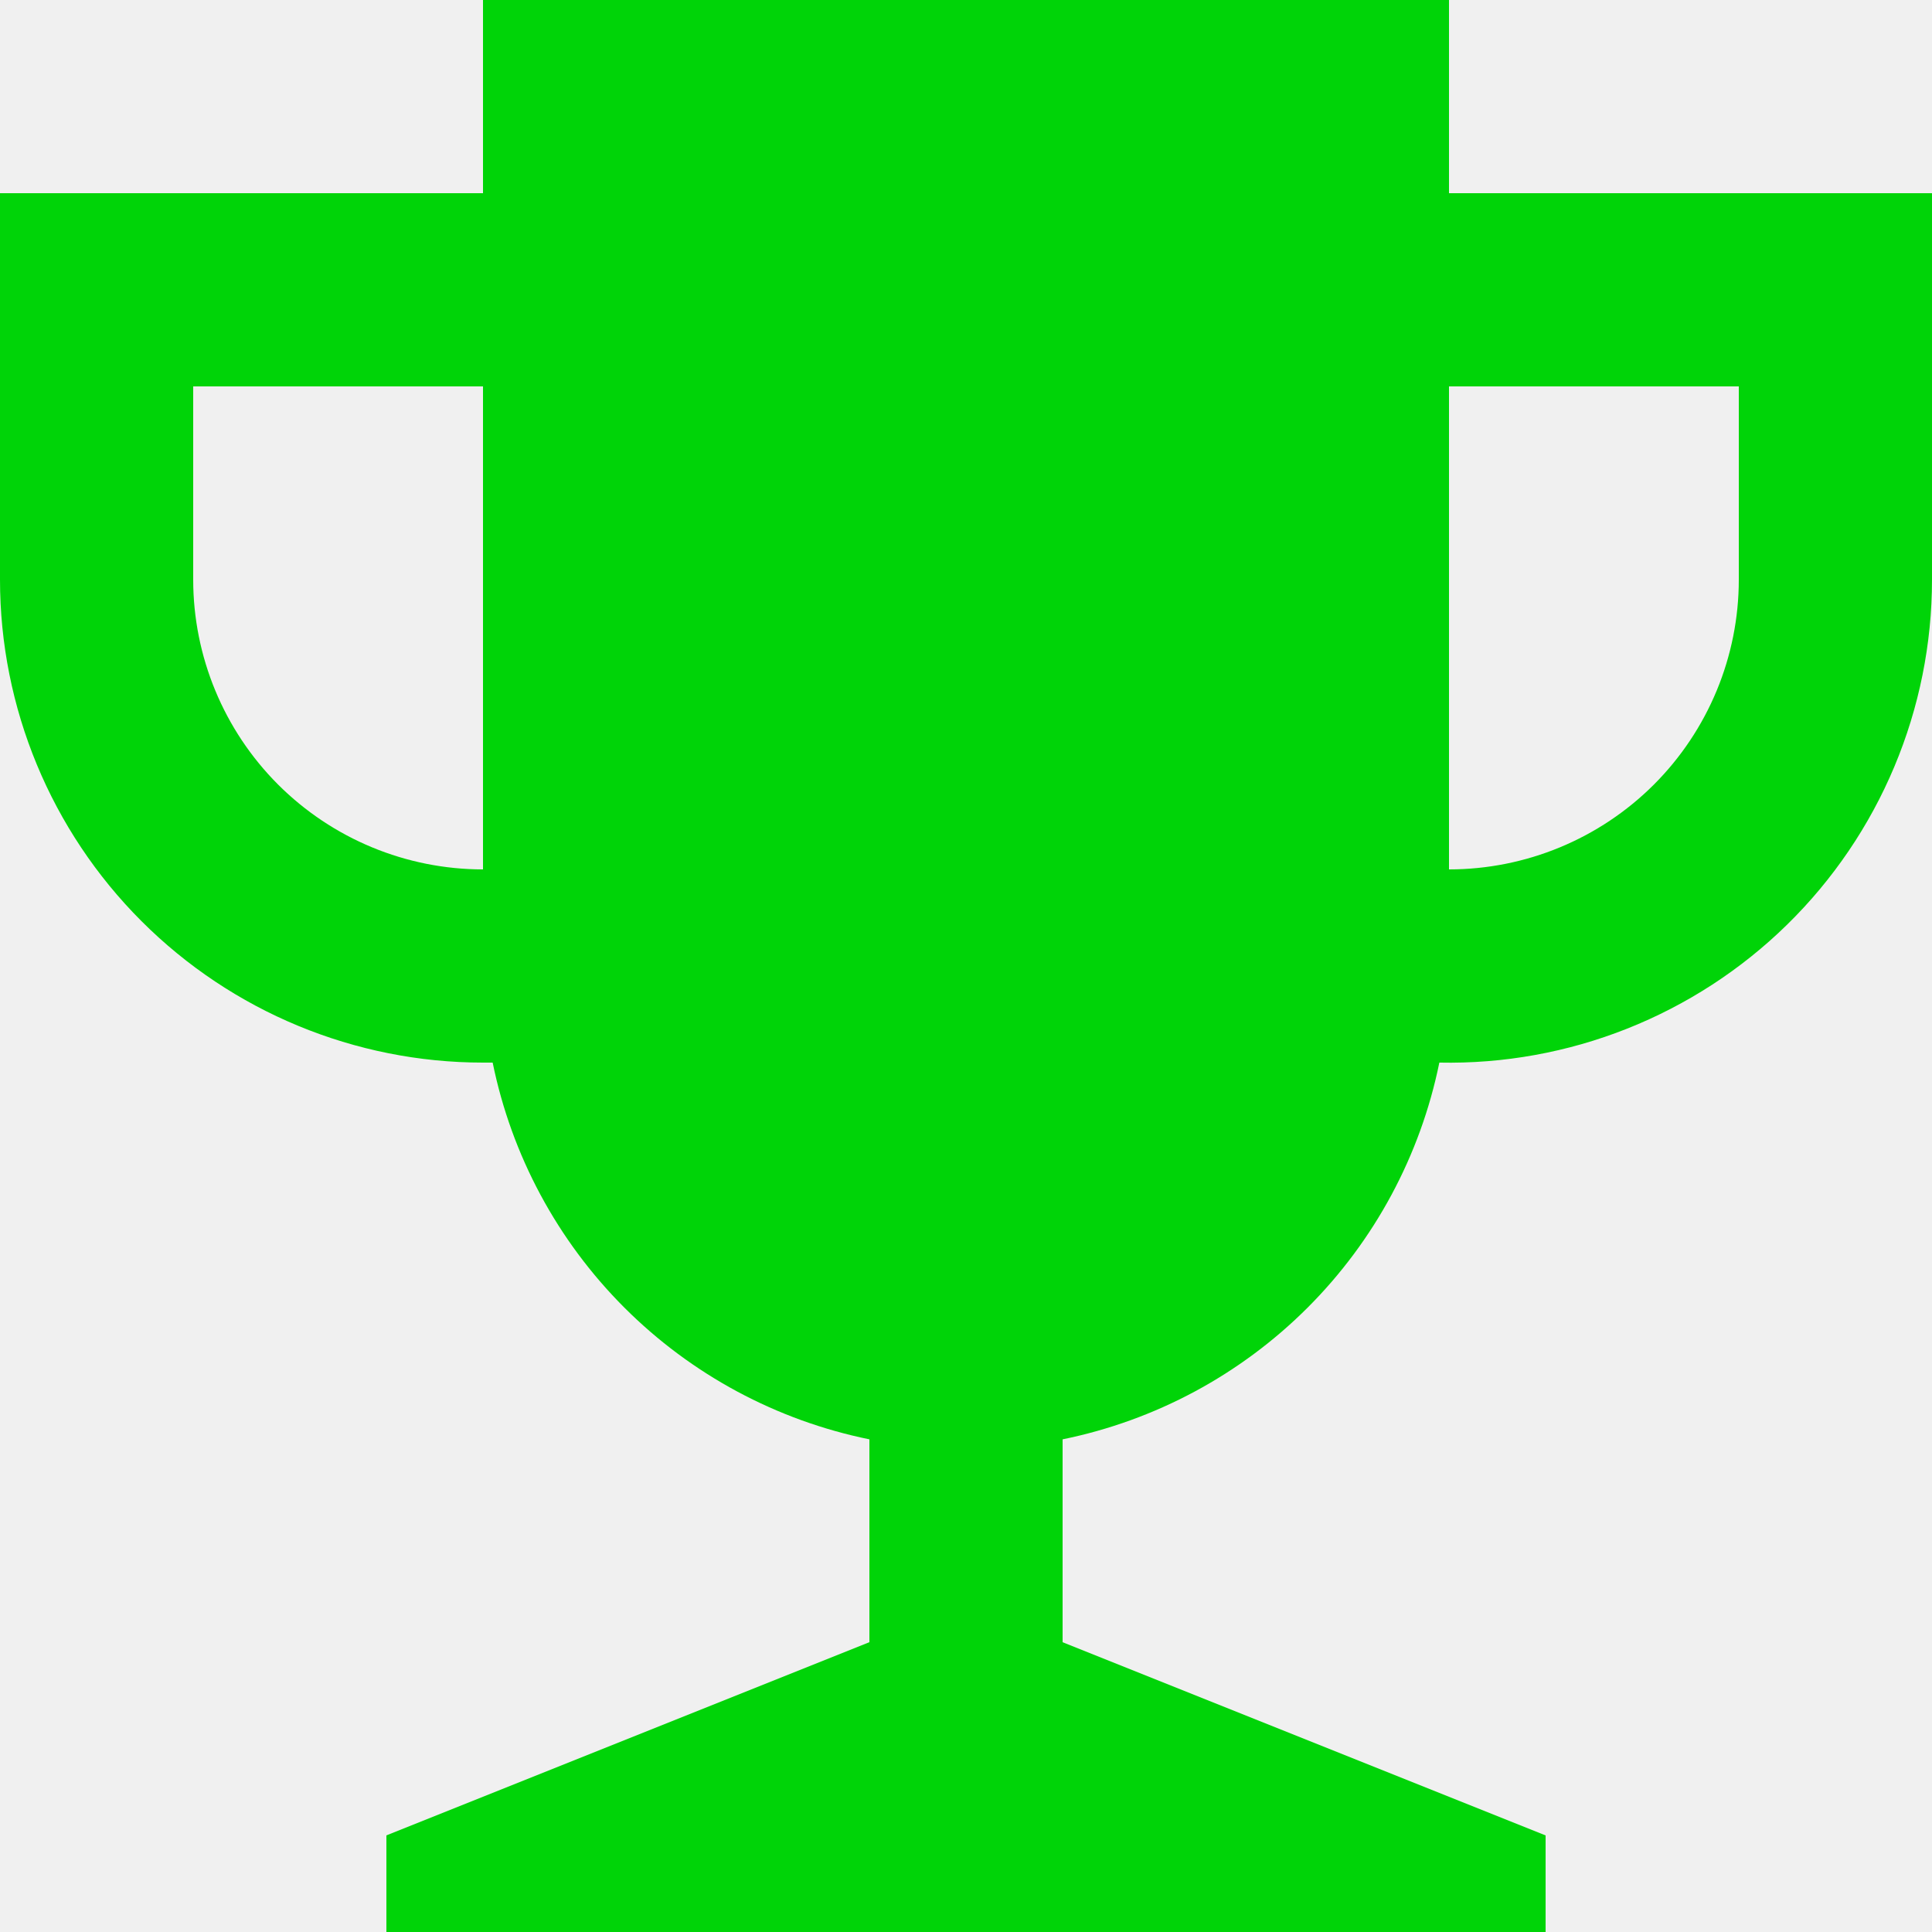
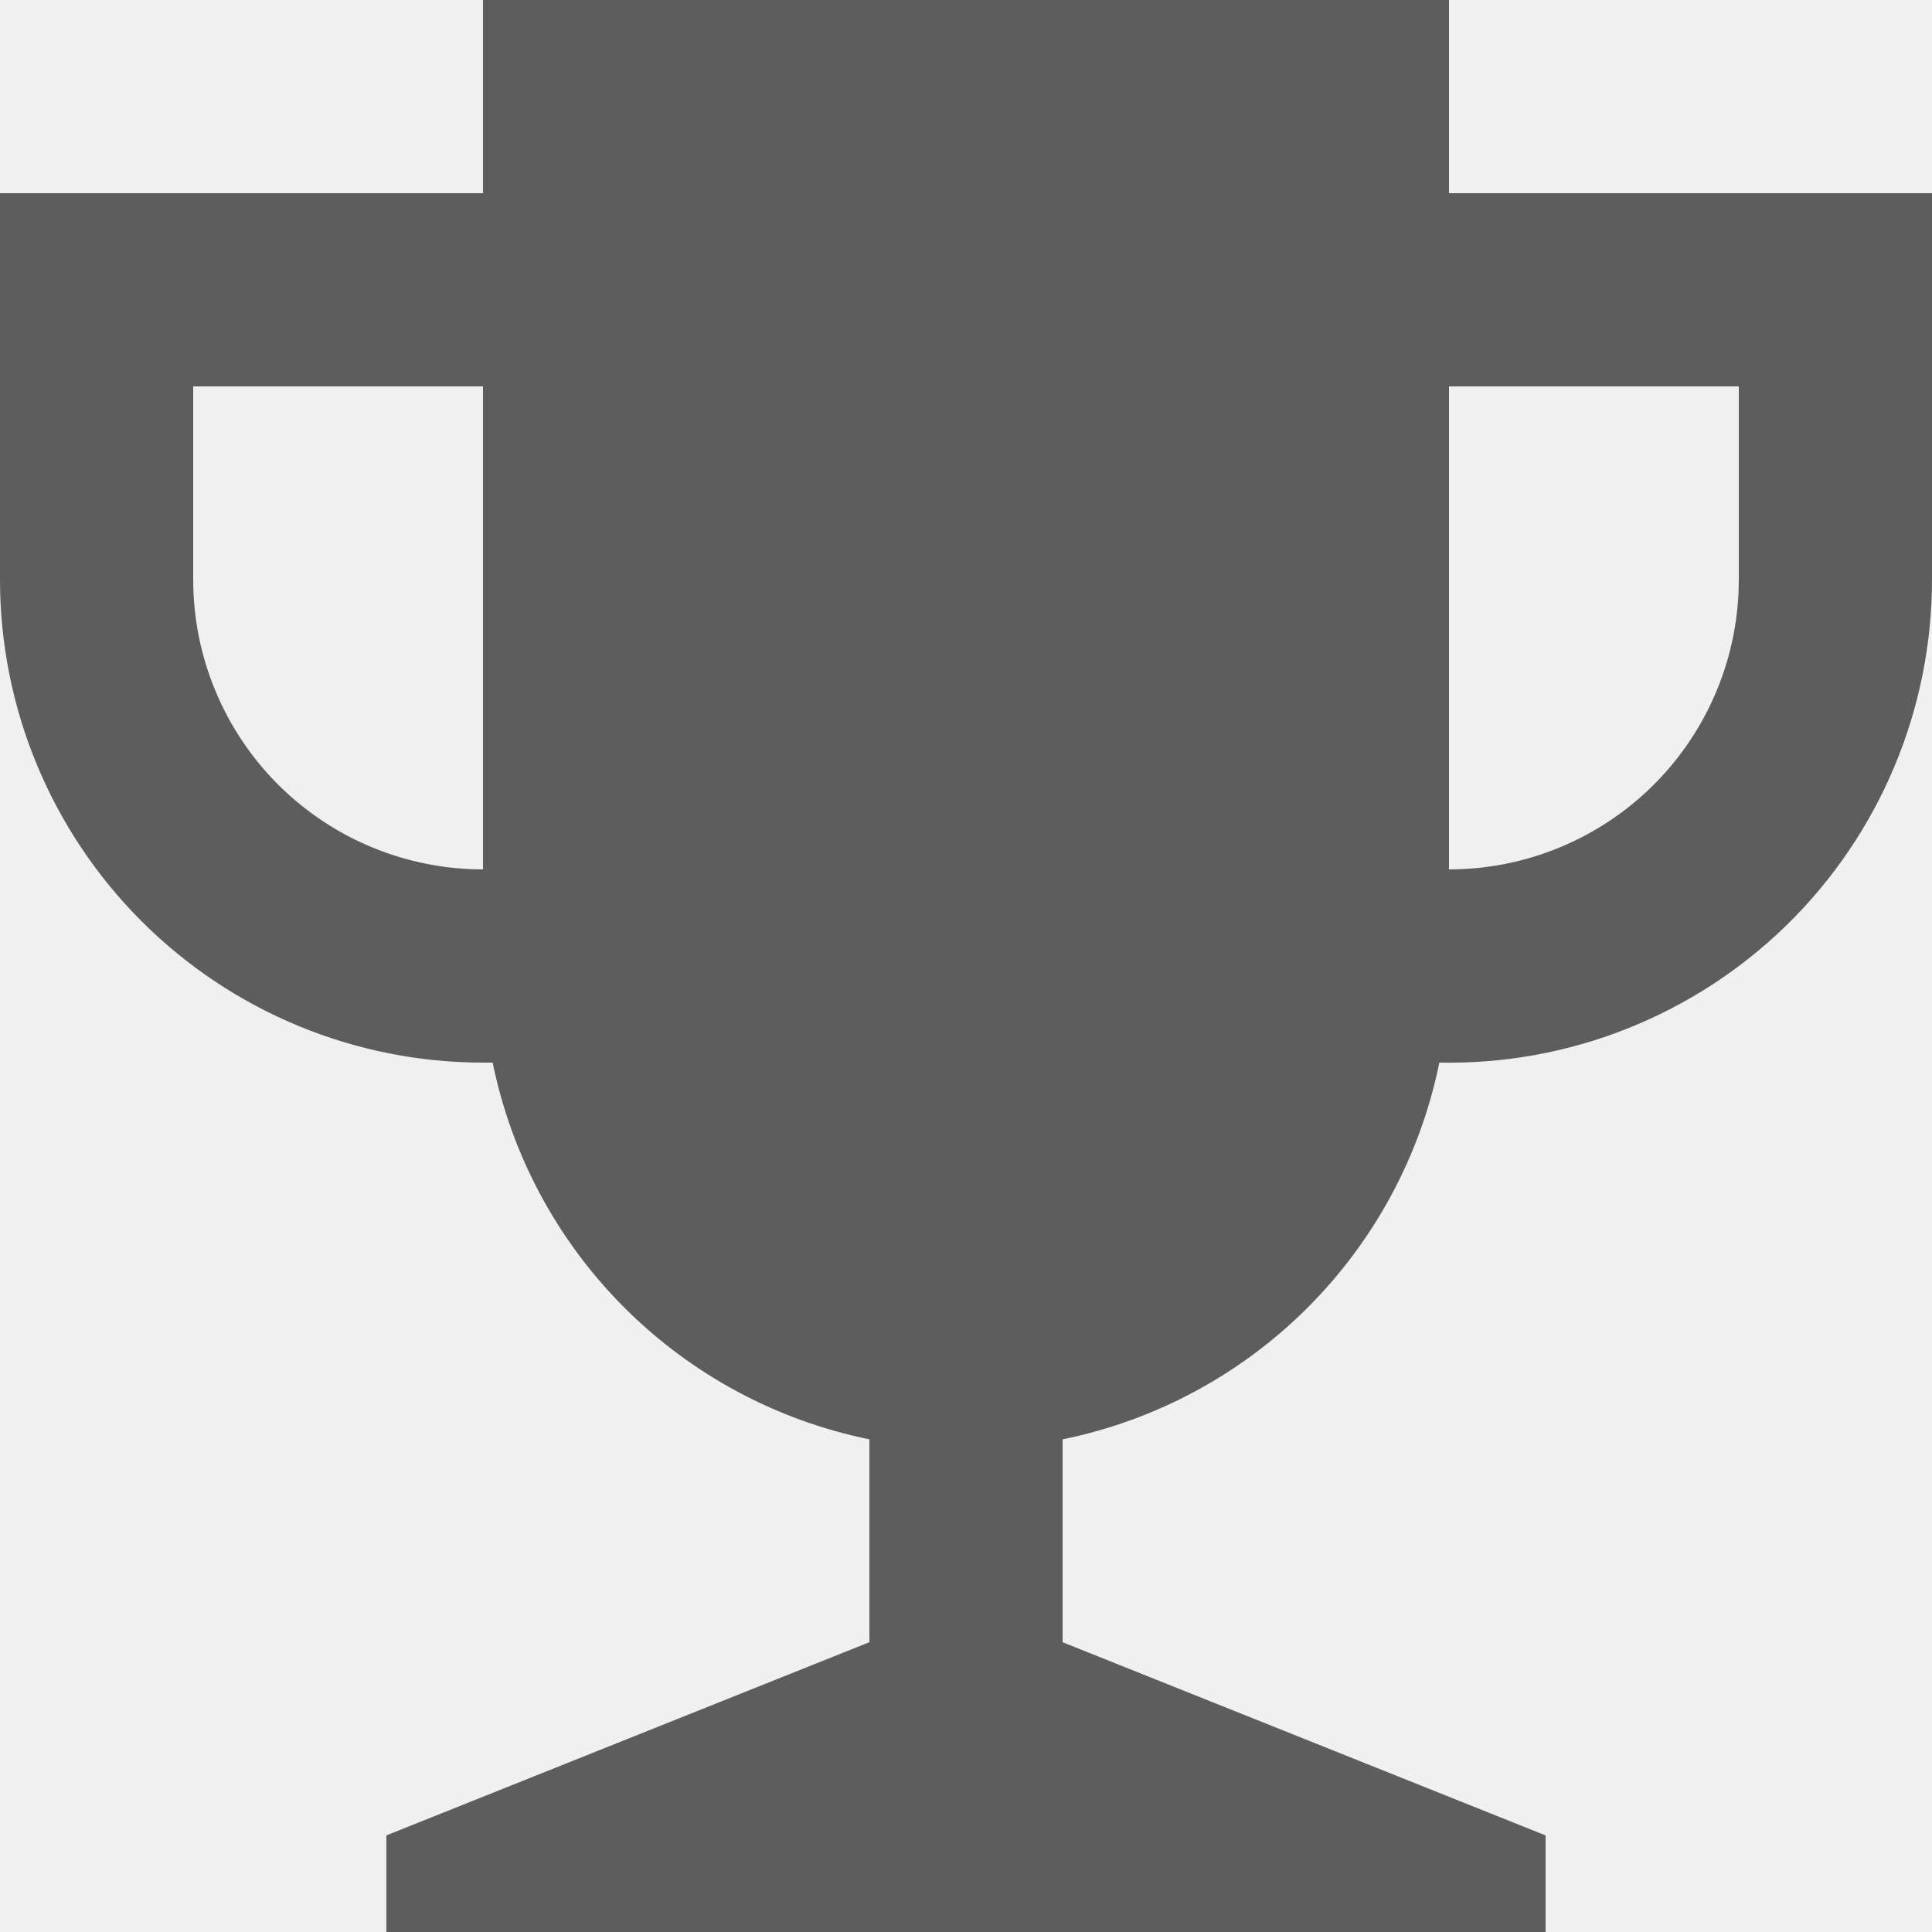
<svg xmlns="http://www.w3.org/2000/svg" width="40" height="40" viewBox="0 0 40 40" fill="none">
  <g clip-path="url(#clip0_70_68)">
-     <path d="M30 18C31.591 18 33.117 17.368 34.243 16.243C35.368 15.117 36 13.591 36 12H40C40 13.33 39.735 14.647 39.22 15.874C38.705 17.1 37.951 18.212 37.001 19.143C36.051 20.074 34.925 20.806 33.688 21.297C32.452 21.788 31.13 22.027 29.8 22C29.408 23.922 28.46 25.686 27.073 27.073C25.686 28.46 23.922 29.408 22 29.8V34L32 38V40H8V38L18 34V29.8C16.078 29.408 14.314 28.46 12.927 27.073C11.54 25.686 10.592 23.922 10.2 22H10C7.348 22 4.804 20.946 2.929 19.071C1.054 17.196 0 14.652 0 12H4C4 13.591 4.632 15.117 5.757 16.243C6.883 17.368 8.409 18 10 18V8H4V12H0L0 4H10V0H30V4H40V12H36V8H30V18Z" fill="#00D408" />
+     <path d="M30 18C31.591 18 33.117 17.368 34.243 16.243C35.368 15.117 36 13.591 36 12H40C40 13.33 39.735 14.647 39.22 15.874C38.705 17.1 37.951 18.212 37.001 19.143C36.051 20.074 34.925 20.806 33.688 21.297C32.452 21.788 31.13 22.027 29.8 22C29.408 23.922 28.46 25.686 27.073 27.073C25.686 28.46 23.922 29.408 22 29.8V34L32 38V40H8V38L18 34V29.8C16.078 29.408 14.314 28.46 12.927 27.073C11.54 25.686 10.592 23.922 10.2 22H10C7.348 22 4.804 20.946 2.929 19.071C1.054 17.196 0 14.652 0 12H4C4 13.591 4.632 15.117 5.757 16.243C6.883 17.368 8.409 18 10 18V8H4V12H0L0 4H10V0H30V4H40V12H36V8H30V18Z" fill="#5D5D5D" />
  </g>
  <defs>
    <clipPath id="clip0_70_68">
      <rect width="40" height="40" fill="white" />
    </clipPath>
  </defs>
</svg>
